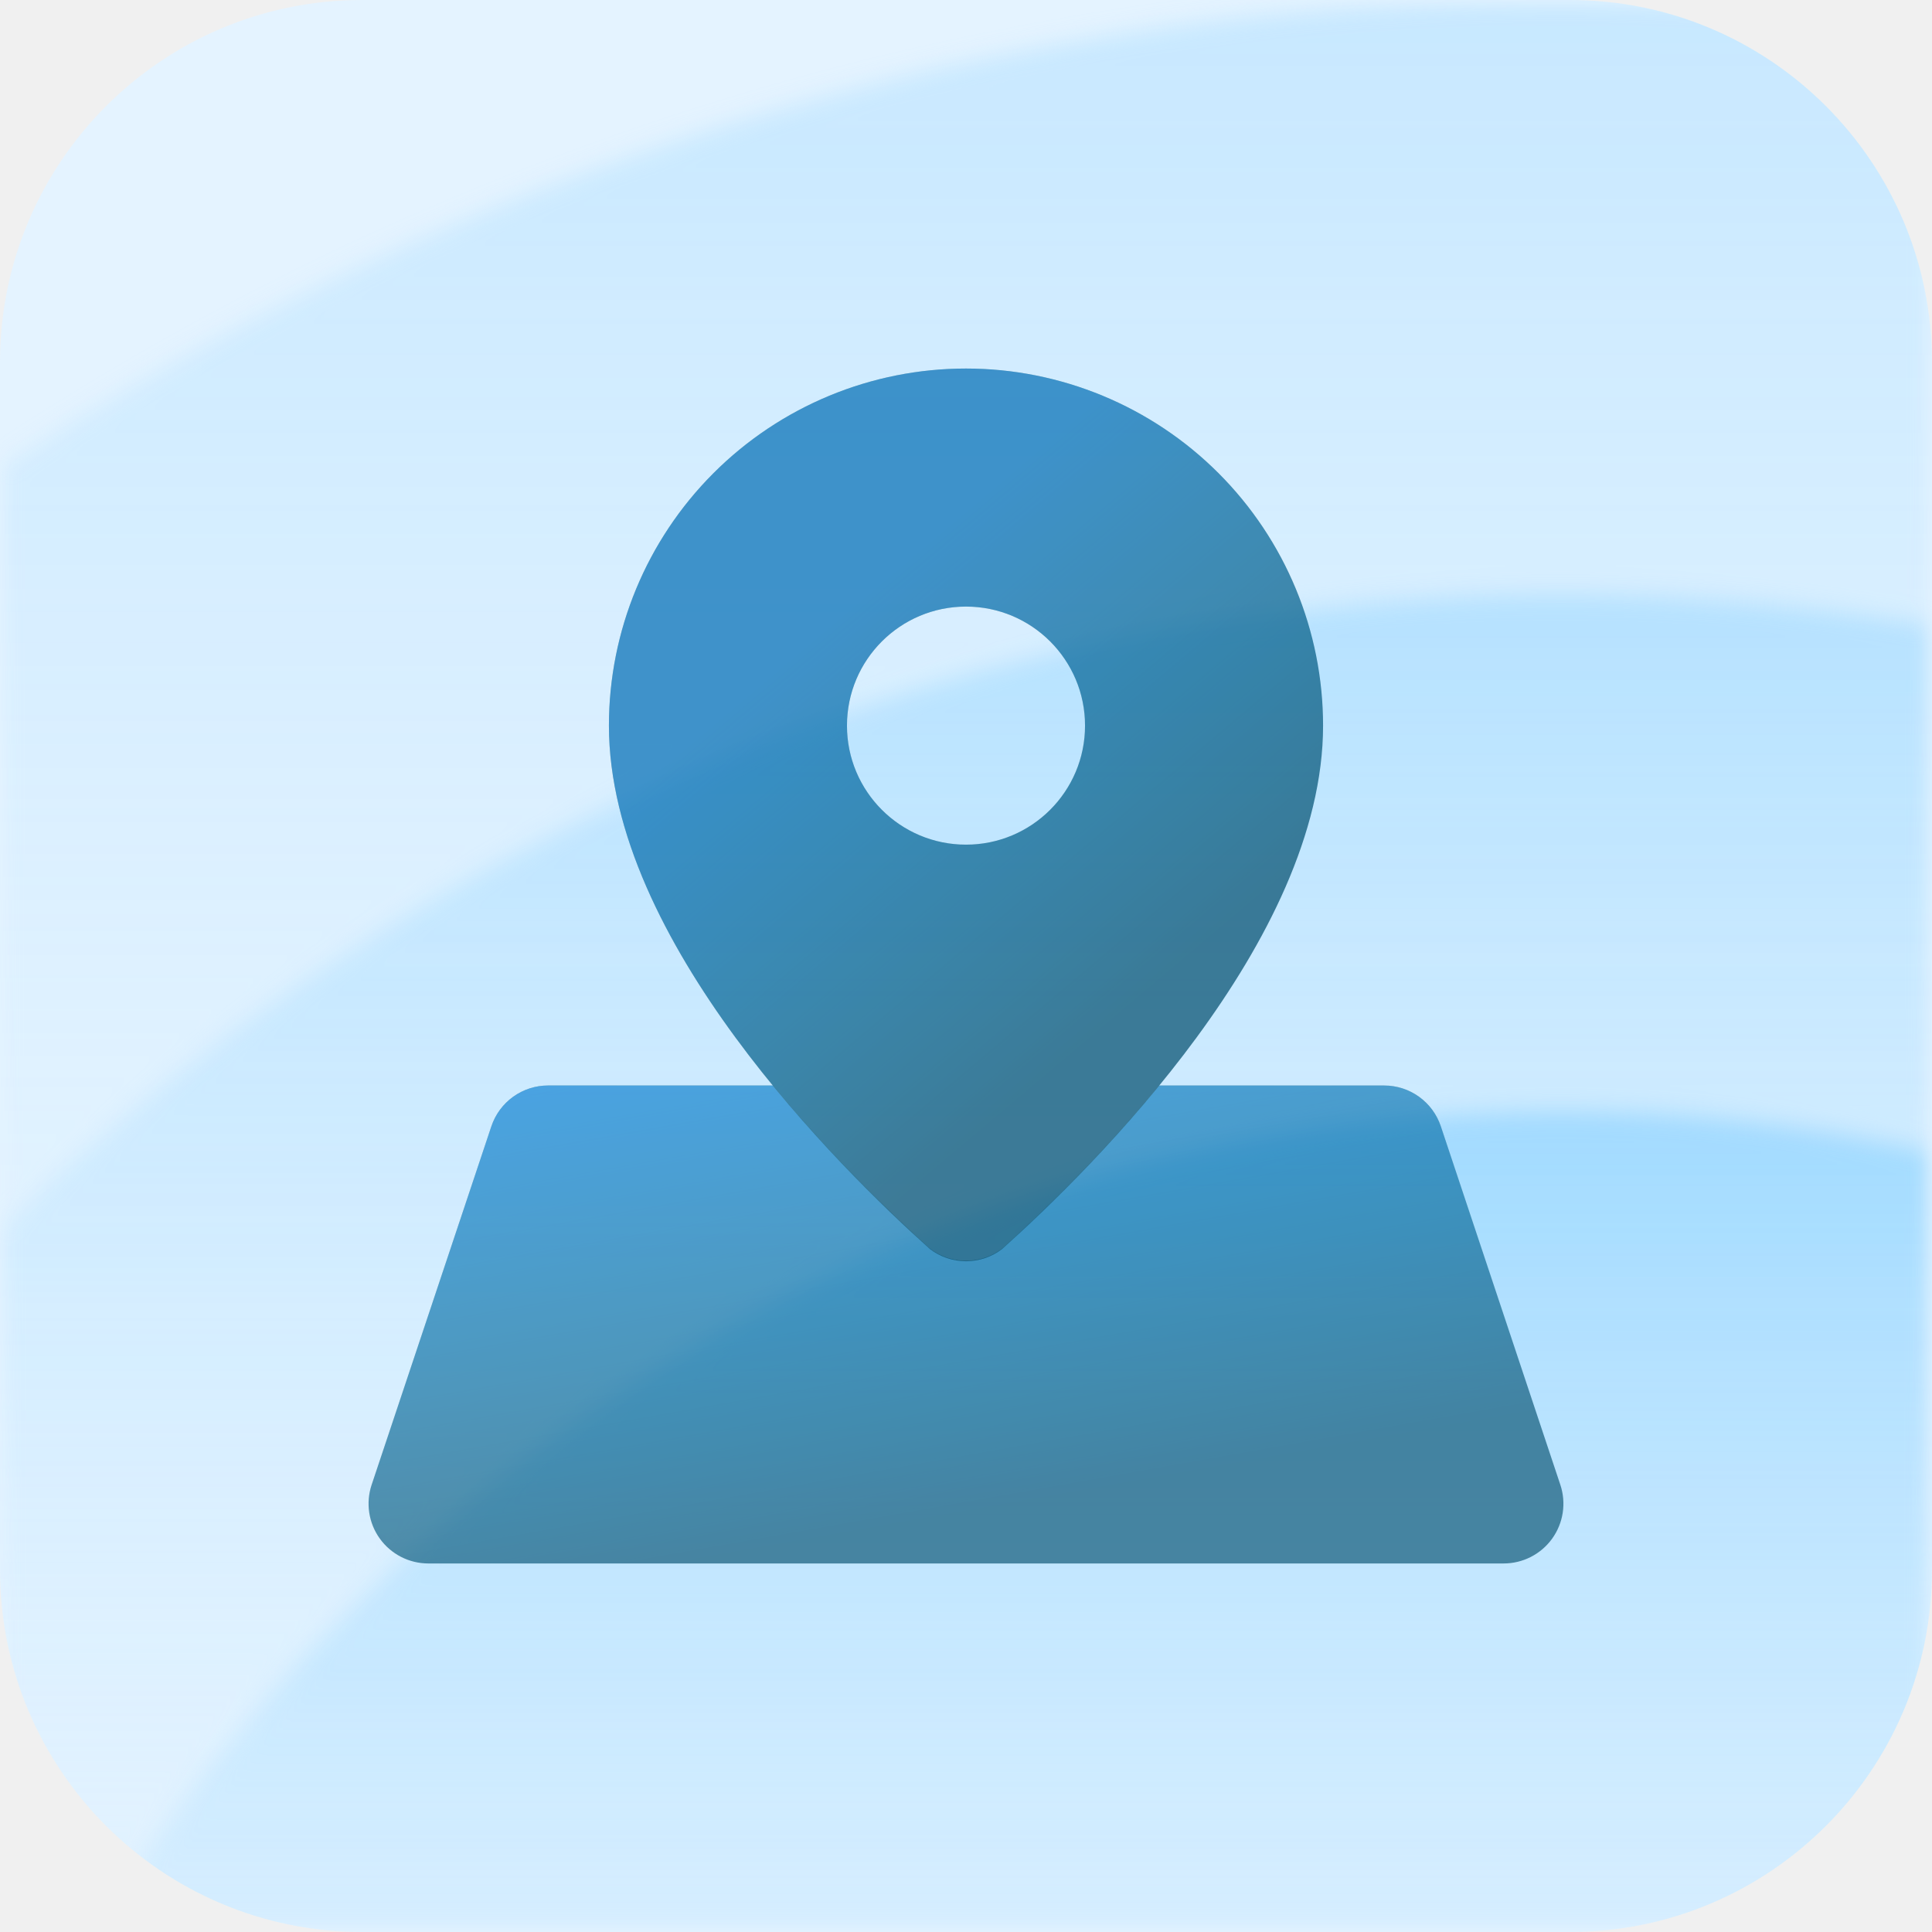
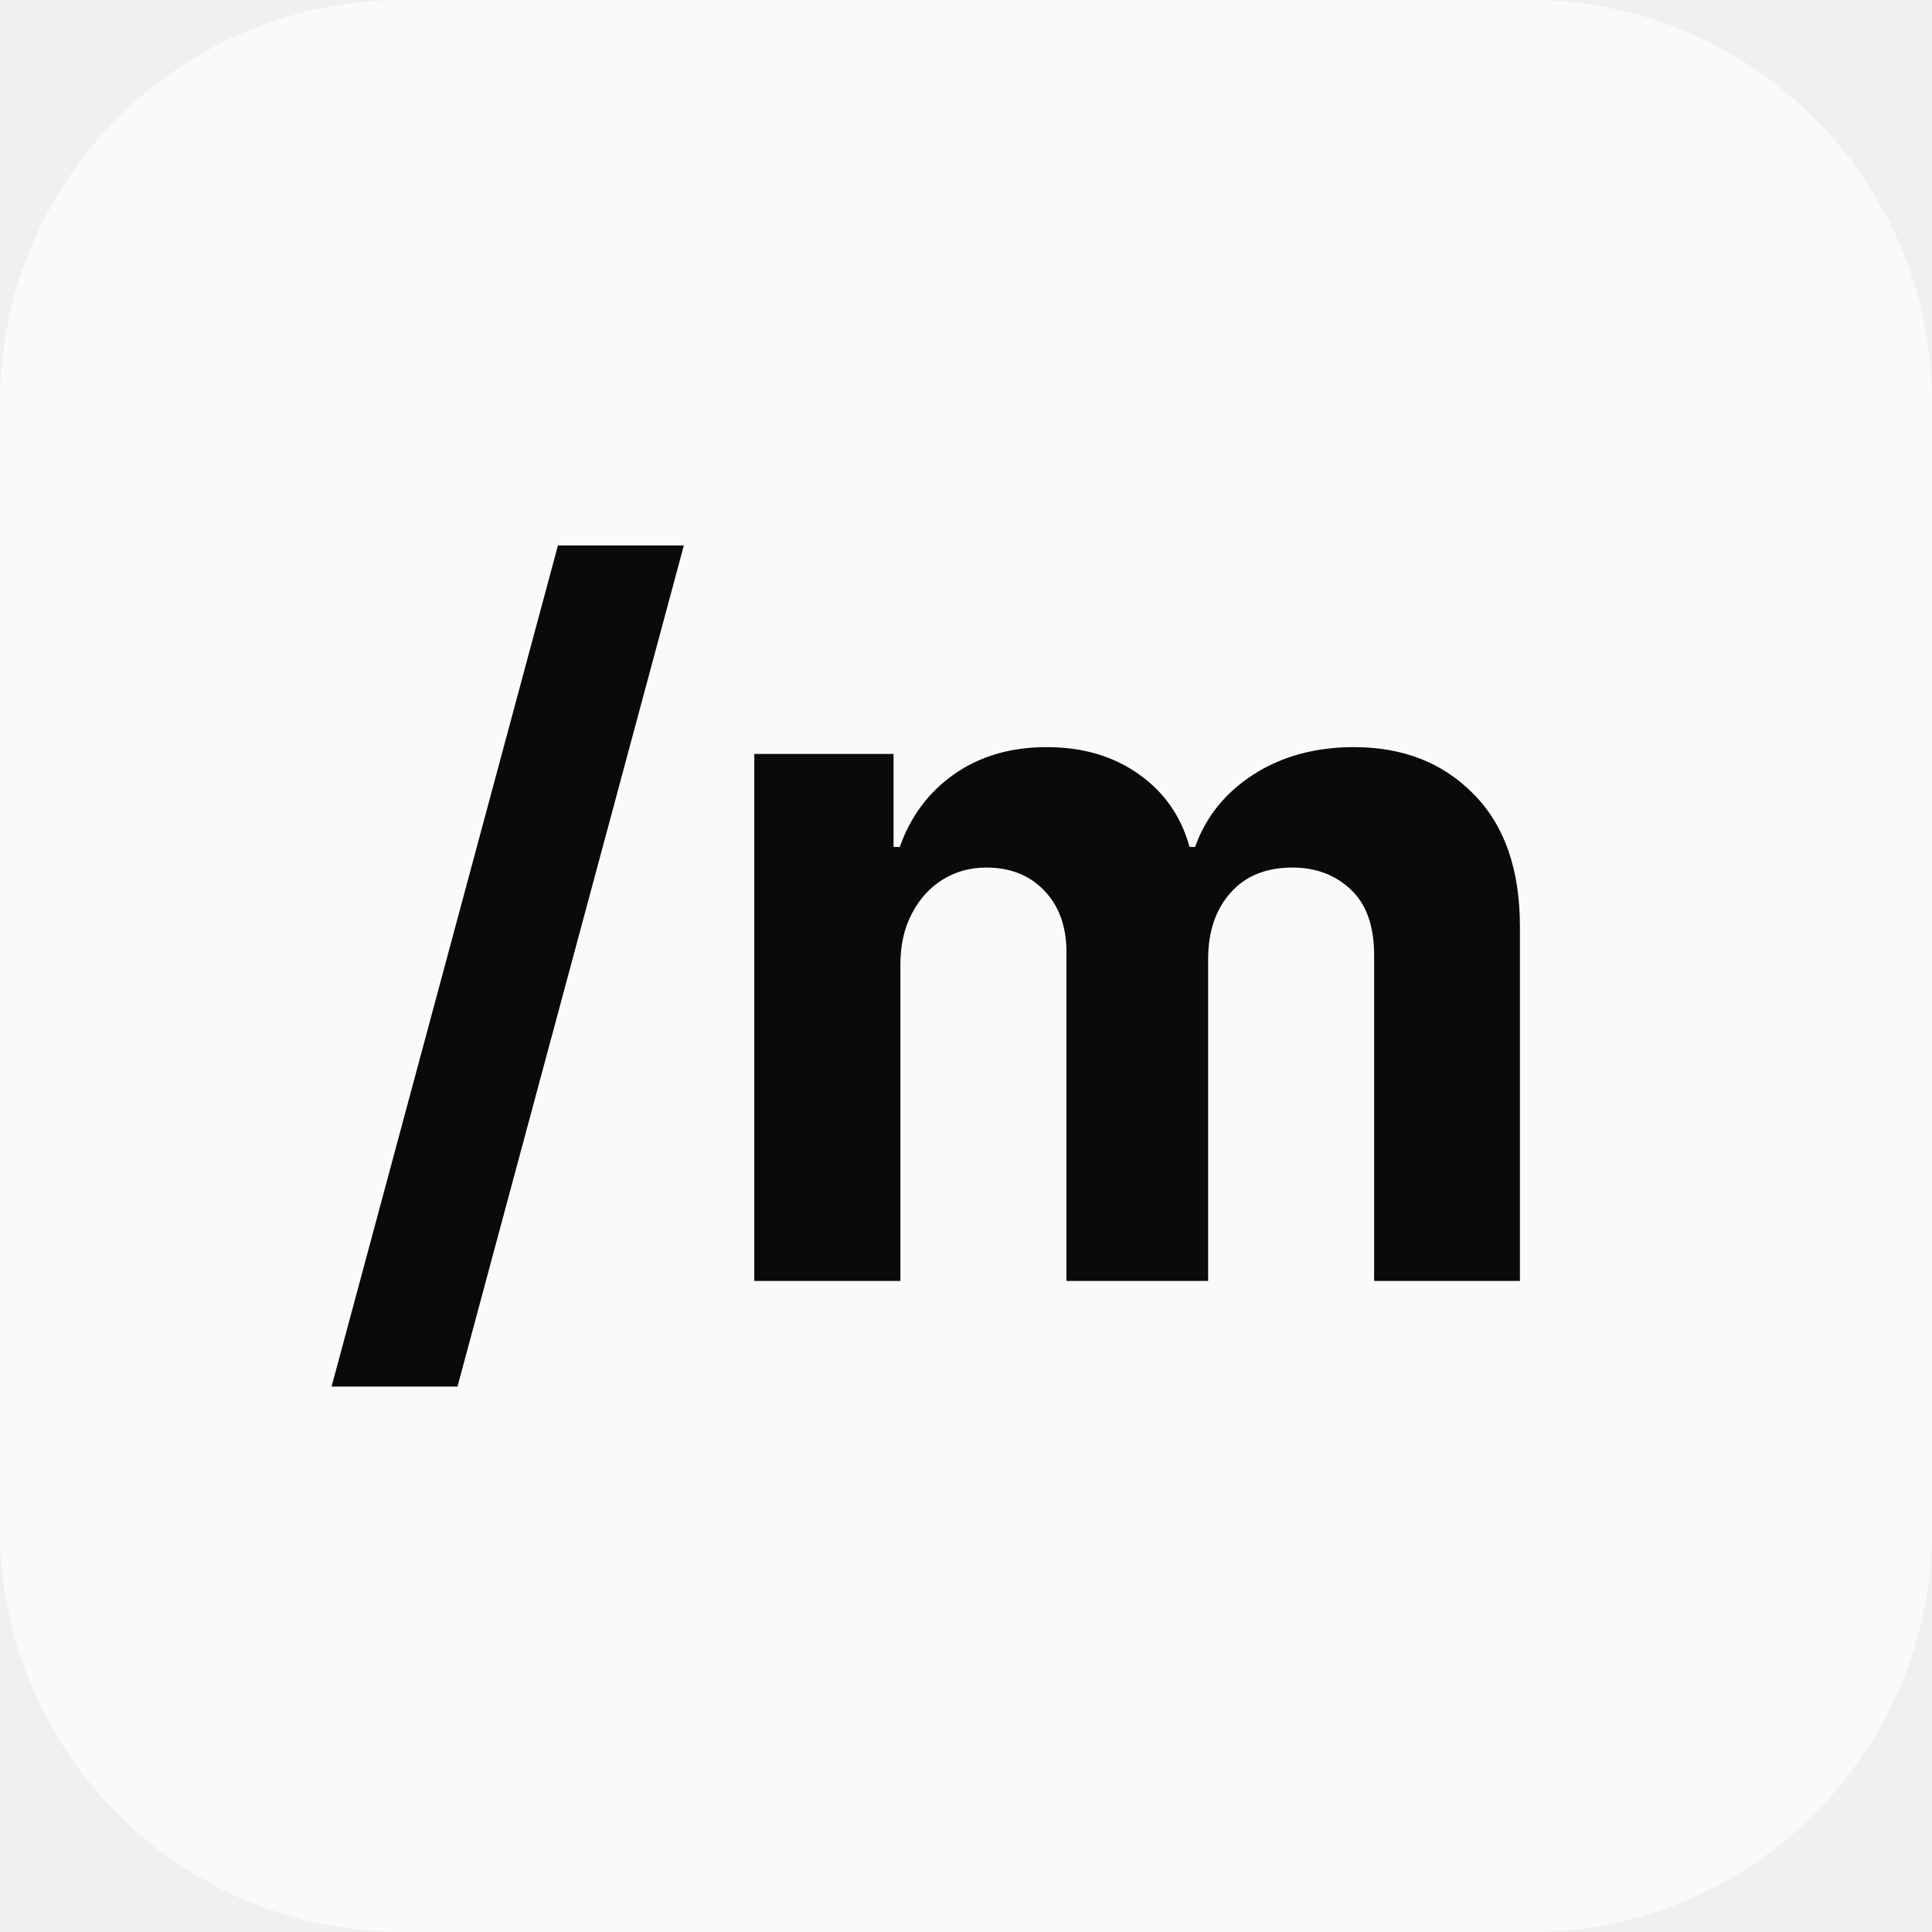
- <svg xmlns="http://www.w3.org/2000/svg" width="512" height="512" viewBox="0 0 512 512" fill="none">
-   <g clip-path="url(#clip0_176_8009)">
-     <rect width="512" height="512" rx="96" fill="#E4F3FF" />
-     <g style="mix-blend-mode:darken" filter="url(#filter0_f_176_8009)">
-       <circle opacity="0.3" cx="413.651" cy="750.407" r="750.407" fill="url(#paint0_linear_176_8009)" />
-       <circle opacity="0.4" cx="413.651" cy="750.407" r="592.665" fill="url(#paint1_linear_176_8009)" />
-       <circle opacity="0.6" cx="413.651" cy="750.407" r="455.756" fill="url(#paint2_linear_176_8009)" />
-     </g>
-     <g opacity="0.64">
-       <path d="M204.833 287.667C220.411 306.648 236.515 322.008 246.389 330.865C249.149 332.973 252.527 334.115 256 334.115C259.473 334.115 262.85 332.973 265.611 330.865C275.491 322.008 291.597 306.647 307.173 287.667H366.818C370.142 287.666 373.382 288.711 376.079 290.655C378.776 292.599 380.793 295.343 381.843 298.497L413.51 393.497C414.302 395.876 414.518 398.409 414.14 400.887C413.762 403.366 412.801 405.72 411.335 407.755C409.87 409.789 407.941 411.446 405.71 412.59C403.479 413.734 401.007 414.331 398.5 414.333H113.5C110.991 414.332 108.518 413.735 106.285 412.59C104.052 411.445 102.123 409.786 100.657 407.75C99.191 405.713 98.23 403.357 97.853 400.877C97.477 398.396 97.695 395.861 98.49 393.481L130.22 298.481C131.273 295.332 133.288 292.594 135.982 290.654C138.675 288.713 141.91 287.668 145.23 287.667H204.833Z" fill="#004C6C" />
-       <path d="M204.833 287.667C220.411 306.648 236.515 322.008 246.389 330.865C249.149 332.973 252.527 334.115 256 334.115C259.473 334.115 262.85 332.973 265.611 330.865C275.491 322.008 291.597 306.647 307.173 287.667H366.818C370.142 287.666 373.382 288.711 376.079 290.655C378.776 292.599 380.793 295.343 381.843 298.497L413.51 393.497C414.302 395.876 414.518 398.409 414.14 400.887C413.762 403.366 412.801 405.72 411.335 407.755C409.87 409.789 407.941 411.446 405.71 412.59C403.479 413.734 401.007 414.331 398.5 414.333H113.5C110.991 414.332 108.518 413.735 106.285 412.59C104.052 411.445 102.123 409.786 100.657 407.75C99.191 405.713 98.23 403.357 97.853 400.877C97.477 398.396 97.695 395.861 98.49 393.481L130.22 298.481C131.273 295.332 133.288 292.594 135.982 290.654C138.675 288.713 141.91 287.668 145.23 287.667H204.833Z" fill="url(#paint3_linear_176_8009)" style="mix-blend-mode:overlay" />
-     </g>
-     <g opacity="0.71">
-       <path fill-rule="evenodd" clip-rule="evenodd" d="M256 97.666C281.097 97.666 305.166 107.636 322.913 125.383C340.659 143.129 350.629 167.198 350.629 192.295C350.629 249.278 289.609 309.462 265.573 331.006C262.824 333.106 259.46 334.244 256 334.244C252.54 334.244 249.176 333.106 246.427 331.006C222.407 309.462 161.371 249.278 161.371 192.295C161.371 167.198 171.341 143.129 189.087 125.383C206.834 107.636 230.903 97.666 256 97.666ZM256 160.752C238.579 160.752 224.457 174.875 224.457 192.295C224.457 209.716 238.579 223.839 256 223.839C273.421 223.839 287.543 209.716 287.543 192.295C287.543 174.875 273.421 160.752 256 160.752Z" fill="#004C6C" />
-       <path fill-rule="evenodd" clip-rule="evenodd" d="M256 97.666C281.097 97.666 305.166 107.636 322.913 125.383C340.659 143.129 350.629 167.198 350.629 192.295C350.629 249.278 289.609 309.462 265.573 331.006C262.824 333.106 259.46 334.244 256 334.244C252.54 334.244 249.176 333.106 246.427 331.006C222.407 309.462 161.371 249.278 161.371 192.295C161.371 167.198 171.341 143.129 189.087 125.383C206.834 107.636 230.903 97.666 256 97.666ZM256 160.752C238.579 160.752 224.457 174.875 224.457 192.295C224.457 209.716 238.579 223.839 256 223.839C273.421 223.839 287.543 209.716 287.543 192.295C287.543 174.875 273.421 160.752 256 160.752Z" fill="url(#paint4_linear_176_8009)" fill-opacity="0.68" style="mix-blend-mode:overlay" />
-     </g>
-   </g>
-   <defs>
-     <filter id="filter0_f_176_8009" x="-356.3" y="-6.3" width="1526.66" height="1513.41" filterUnits="userSpaceOnUse" color-interpolation-filters="sRGB">
-       <feFlood flood-opacity="0" result="BackgroundImageFix" />
-       <feBlend mode="normal" in="SourceGraphic" in2="BackgroundImageFix" result="shape" />
-       <feGaussianBlur stdDeviation="3.15" result="effect1_foregroundBlur_176_8009" />
-     </filter>
-     <linearGradient id="paint0_linear_176_8009" x1="413.651" y1="0" x2="413.651" y2="750.407" gradientUnits="userSpaceOnUse">
-       <stop stop-color="#83CFFF" />
-       <stop offset="0.702" stop-color="#F6FAFF" stop-opacity="0" />
-     </linearGradient>
-     <linearGradient id="paint1_linear_176_8009" x1="413.651" y1="157.742" x2="413.651" y2="750.407" gradientUnits="userSpaceOnUse">
-       <stop stop-color="#83CFFF" />
-       <stop offset="0.855" stop-color="#F6FAFF" stop-opacity="0" />
-     </linearGradient>
-     <linearGradient id="paint2_linear_176_8009" x1="413.651" y1="294.651" x2="413.651" y2="750.407" gradientUnits="userSpaceOnUse">
-       <stop stop-color="#83CFFF" />
-       <stop offset="1" stop-color="#F6FAFF" stop-opacity="0" />
-     </linearGradient>
-     <linearGradient id="paint3_linear_176_8009" x1="88.921" y1="287.667" x2="113.522" y2="426.393" gradientUnits="userSpaceOnUse">
-       <stop stop-color="#83CFFF" />
-       <stop offset="1" stop-color="#F6FAFF" stop-opacity="0" />
-     </linearGradient>
-     <linearGradient id="paint4_linear_176_8009" x1="192.207" y1="184.833" x2="277.549" y2="285.917" gradientUnits="userSpaceOnUse">
-       <stop stop-color="#83CFFF" />
-       <stop offset="1" stop-color="#F6FAFF" stop-opacity="0" />
-     </linearGradient>
-     <clipPath id="clip0_176_8009">
-       <rect width="512" height="512" rx="96" fill="white" />
-     </clipPath>
-   </defs>
+ <svg xmlns="http://www.w3.org/2000/svg" width="24" height="24" viewBox="0 0 24 24" fill="none">
+   <rect width="24" height="24" rx="5" fill="#FAFAFA" style="fill:#FAFAFA;fill:color(display-p3 0.98 0.98 0.98);fill-opacity:1;" />
+   <path d="M8.495 6.776L5.683 17.224H4.119L6.931 6.776H8.495Z" fill="#0A0A0A" style="fill:#0A0A0A;fill:color(display-p3 0.039 0.039 0.039);fill-opacity:1;" />
+   <path d="M9.37 15.912V9.366H11.1V10.521H11.177C11.313 10.138 11.54 9.835 11.858 9.614C12.177 9.392 12.557 9.281 13.001 9.281C13.449 9.281 13.832 9.393 14.147 9.618C14.462 9.839 14.672 10.141 14.777 10.521H14.846C14.979 10.146 15.221 9.847 15.57 9.622C15.922 9.395 16.339 9.281 16.819 9.281C17.43 9.281 17.925 9.476 18.306 9.865C18.689 10.251 18.881 10.8 18.881 11.51V15.912H17.07V11.868C17.07 11.504 16.974 11.232 16.78 11.05C16.587 10.868 16.346 10.777 16.056 10.777C15.726 10.777 15.469 10.882 15.285 11.092C15.1 11.3 15.008 11.574 15.008 11.915V15.912H13.248V11.829C13.248 11.508 13.155 11.253 12.971 11.062C12.789 10.872 12.549 10.777 12.251 10.777C12.049 10.777 11.867 10.828 11.705 10.93C11.546 11.03 11.42 11.17 11.326 11.352C11.232 11.531 11.185 11.741 11.185 11.983V15.912H9.37Z" fill="#0A0A0A" style="fill:#0A0A0A;fill:color(display-p3 0.039 0.039 0.039);fill-opacity:1;" />
</svg>
